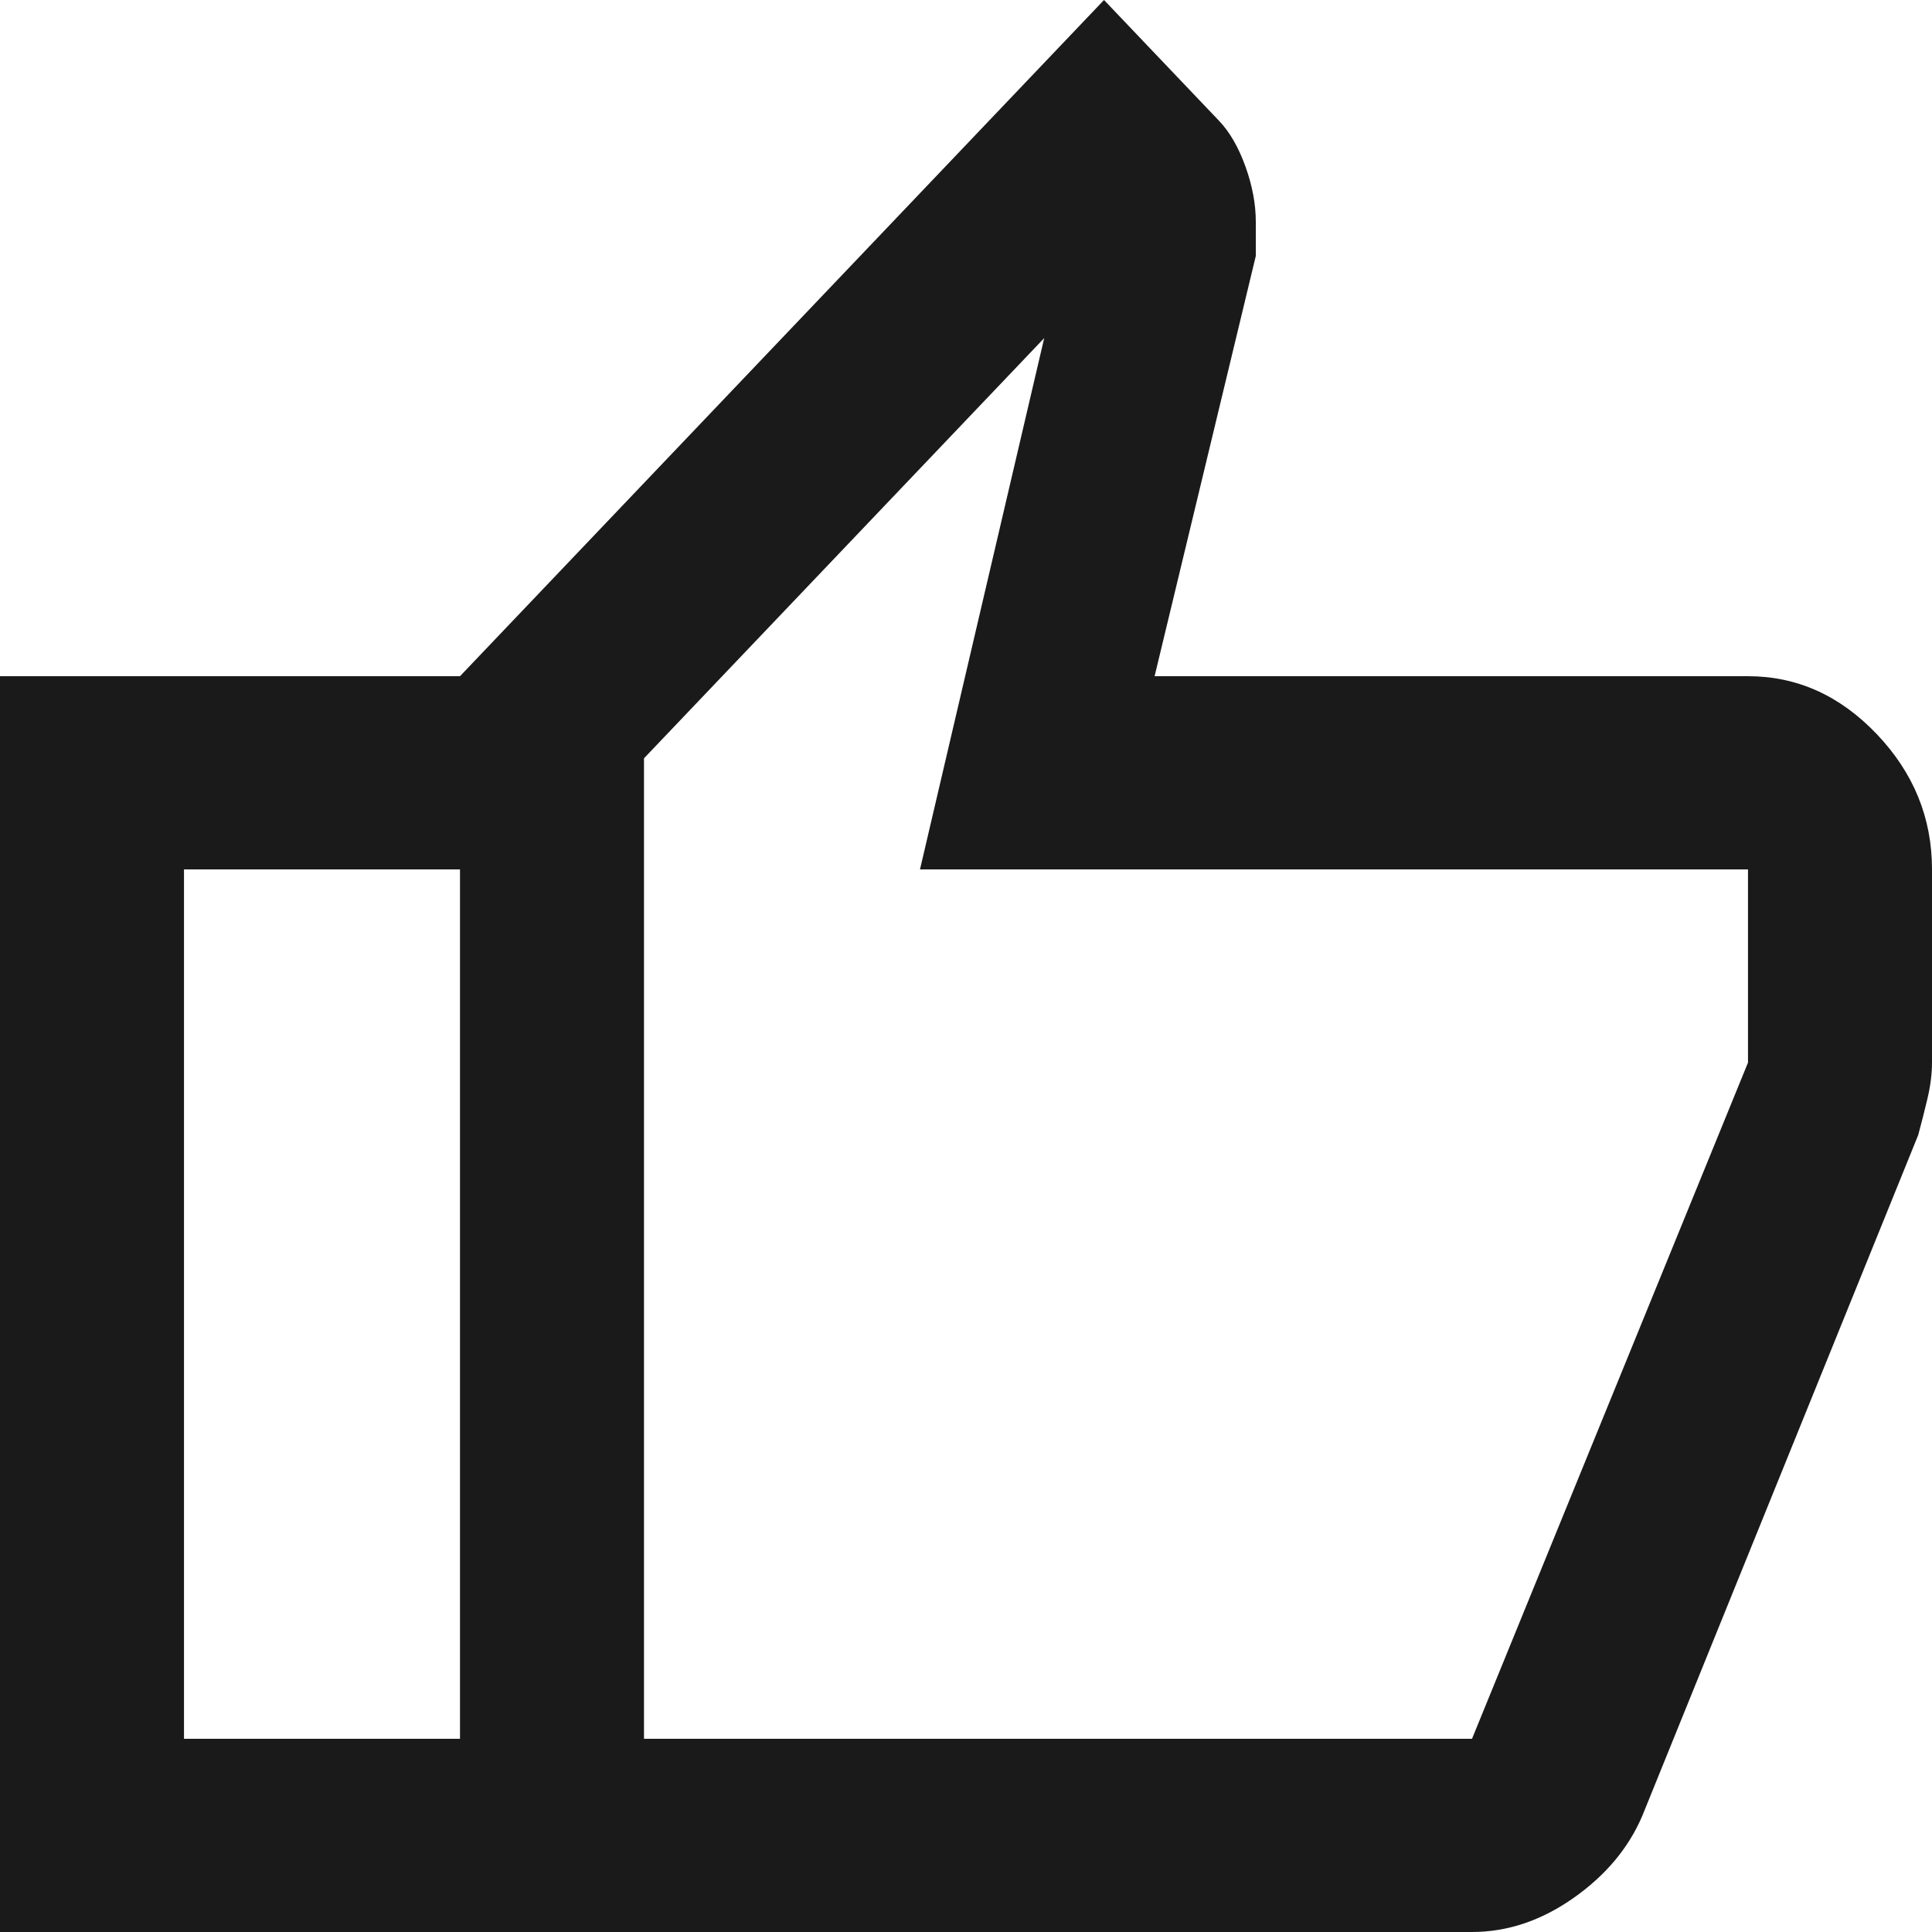
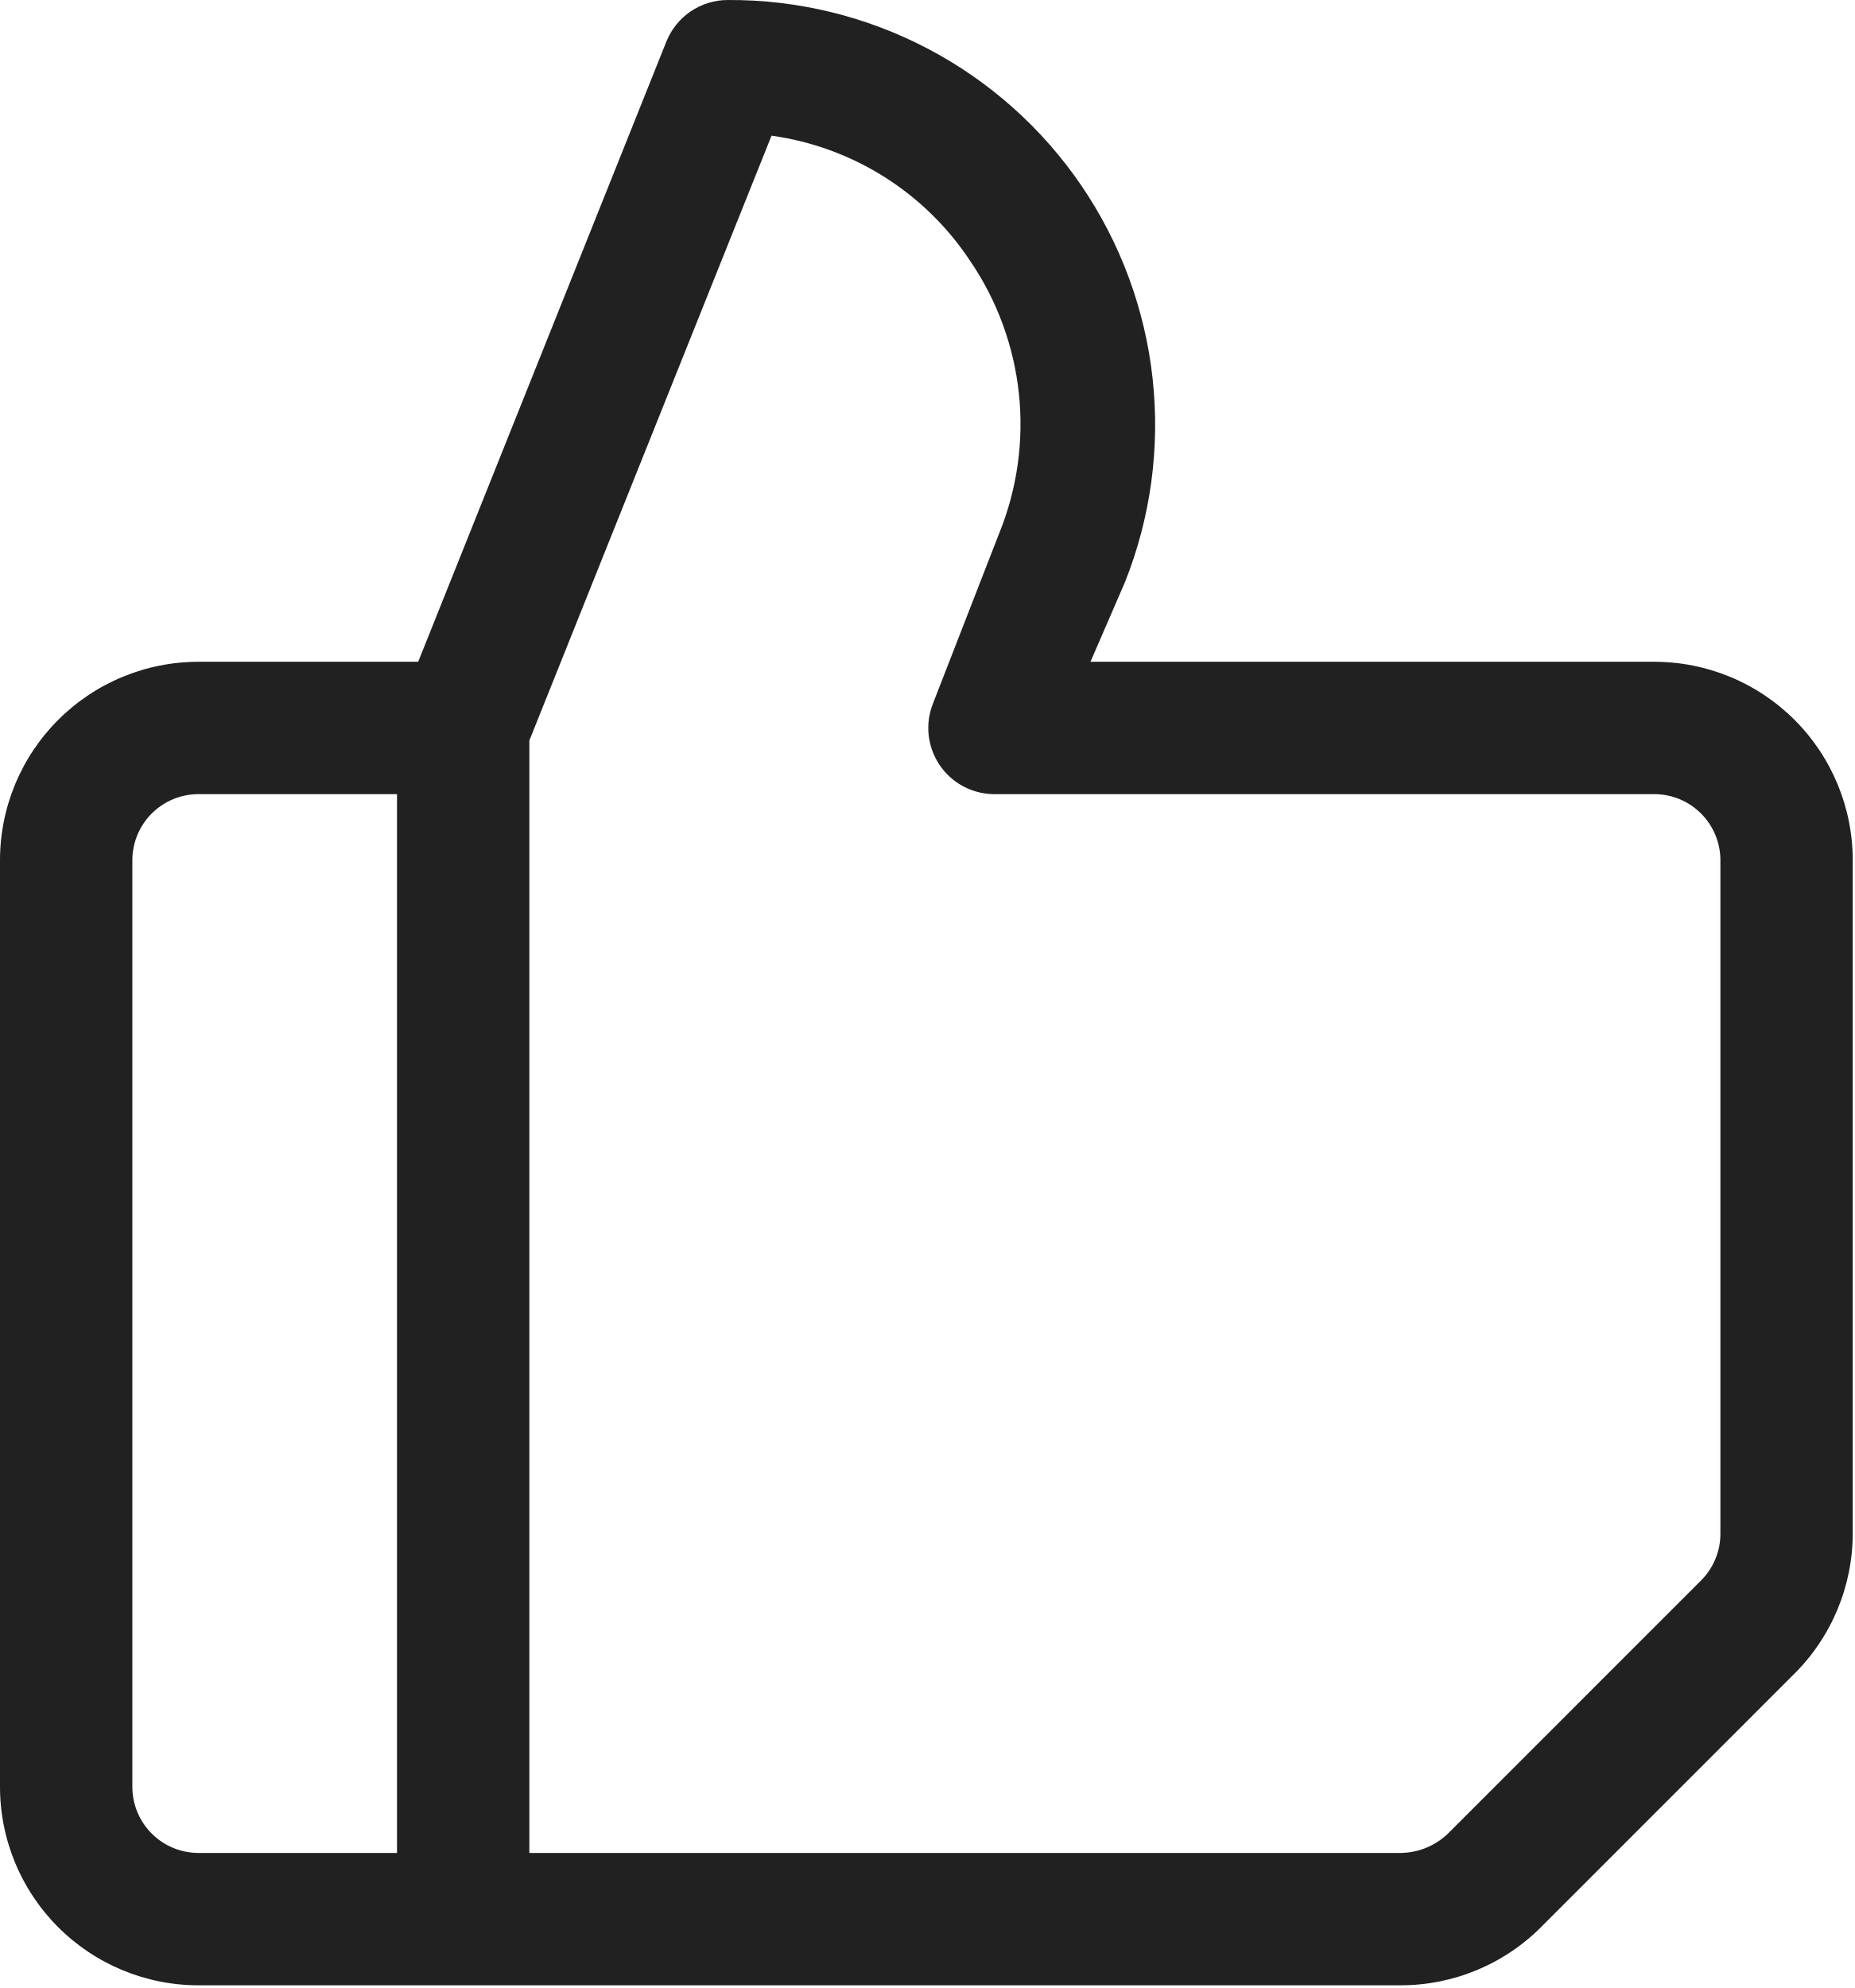
- <svg xmlns="http://www.w3.org/2000/svg" width="100" height="100" viewBox="0 0 100 100" fill="none">
-   <path d="M76.191 100H23.809V35L57.143 0L63.095 6.25C63.651 6.833 64.108 7.625 64.467 8.625C64.825 9.625 65.003 10.583 65 11.5V13.25L59.762 35H90.476C93.016 35 95.238 36 97.143 38C99.048 40 100 42.333 100 45V55C100 55.583 99.921 56.208 99.762 56.875C99.603 57.542 99.444 58.167 99.286 58.75L85 94C84.286 95.667 83.095 97.083 81.429 98.25C79.762 99.417 78.016 100 76.191 100ZM33.333 90H76.191L90.476 55V45H47.619L54.048 17.5L33.333 39.25V90ZM23.809 35V45H9.524V90H23.809V100H0V35H23.809Z" fill="#1B1A1A" />
+ <svg xmlns="http://www.w3.org/2000/svg" width="515" height="552" viewBox="0 0 515 552" fill="none">
+   <path d="M459.375 183.752H302.82L312.375 161.702C319.541 143.75 322.186 124.312 320.077 105.098C317.969 85.884 311.171 67.483 300.282 51.512C289.393 35.542 274.746 22.491 257.631 13.509C240.515 4.528 221.454 -0.111 202.125 0.002C198.445 -0.002 194.848 1.1 191.802 3.164C188.755 5.228 186.398 8.159 185.036 11.578L116.13 183.752H55.125C40.505 183.752 26.484 189.56 16.146 199.898C5.808 210.236 0 224.257 0 238.877V496.127C0 510.747 5.808 524.768 16.146 535.106C26.484 545.444 40.505 551.252 55.125 551.252H388.999C403.614 551.239 417.626 545.423 427.954 535.082L498.33 464.706C508.671 454.378 514.487 440.366 514.5 425.751V238.877C514.5 224.257 508.692 210.236 498.354 199.898C488.016 189.56 473.995 183.752 459.375 183.752ZM36.75 496.127V238.877C36.75 234.004 38.686 229.33 42.132 225.884C45.578 222.438 50.252 220.502 55.125 220.502H110.25V514.502H55.125C50.252 514.502 45.578 512.566 42.132 509.12C38.686 505.674 36.75 501 36.75 496.127ZM477.75 425.751C477.764 428.169 477.3 430.566 476.386 432.805C475.472 435.044 474.124 437.08 472.421 438.797L402.045 509.173C398.524 512.531 393.864 514.434 388.999 514.502H147V205.618L214.252 37.671C225.378 39.219 236.048 43.116 245.552 49.104C255.056 55.092 263.178 63.032 269.377 72.4C276.869 83.371 281.527 96.026 282.938 109.236C284.349 122.445 282.468 135.799 277.463 148.105L259.088 195.328C257.992 198.074 257.576 201.044 257.874 203.985C258.172 206.927 259.175 209.753 260.798 212.224C262.421 214.694 264.616 216.737 267.198 218.178C269.779 219.62 272.67 220.417 275.625 220.502H459.375C464.248 220.502 468.922 222.438 472.368 225.884C475.814 229.33 477.75 234.004 477.75 238.877V425.751Z" fill="#212121" />
</svg>
